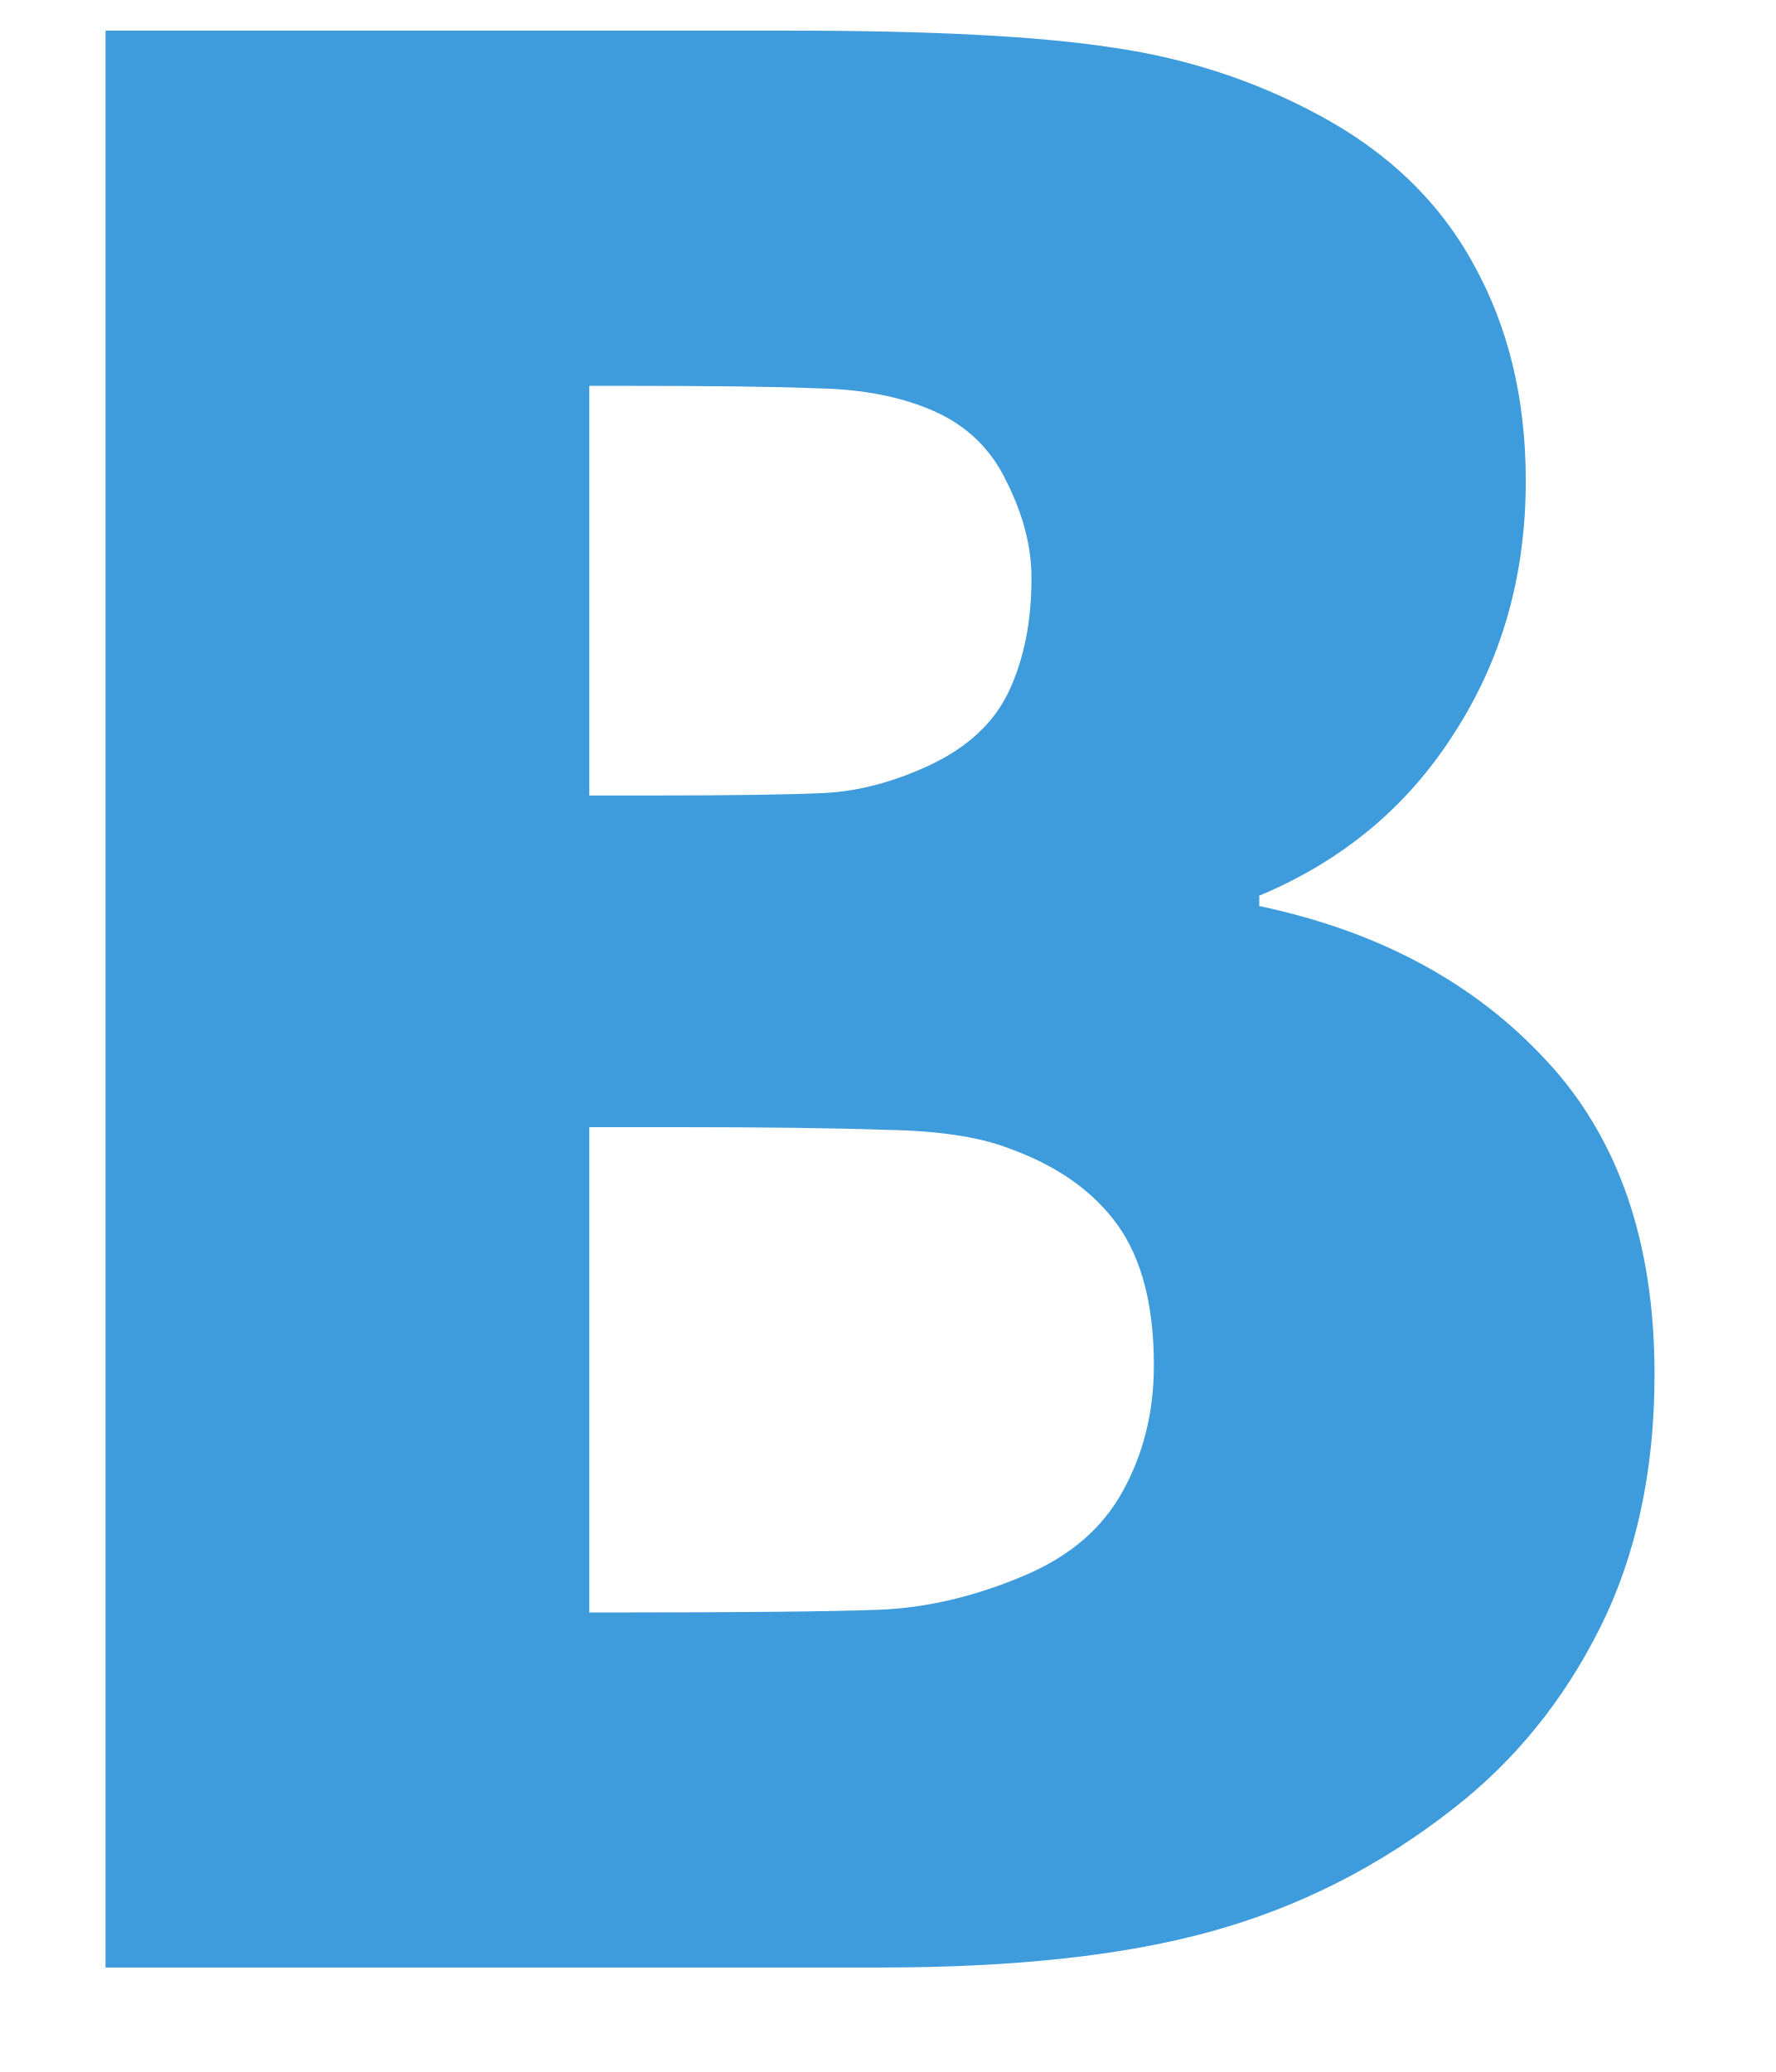
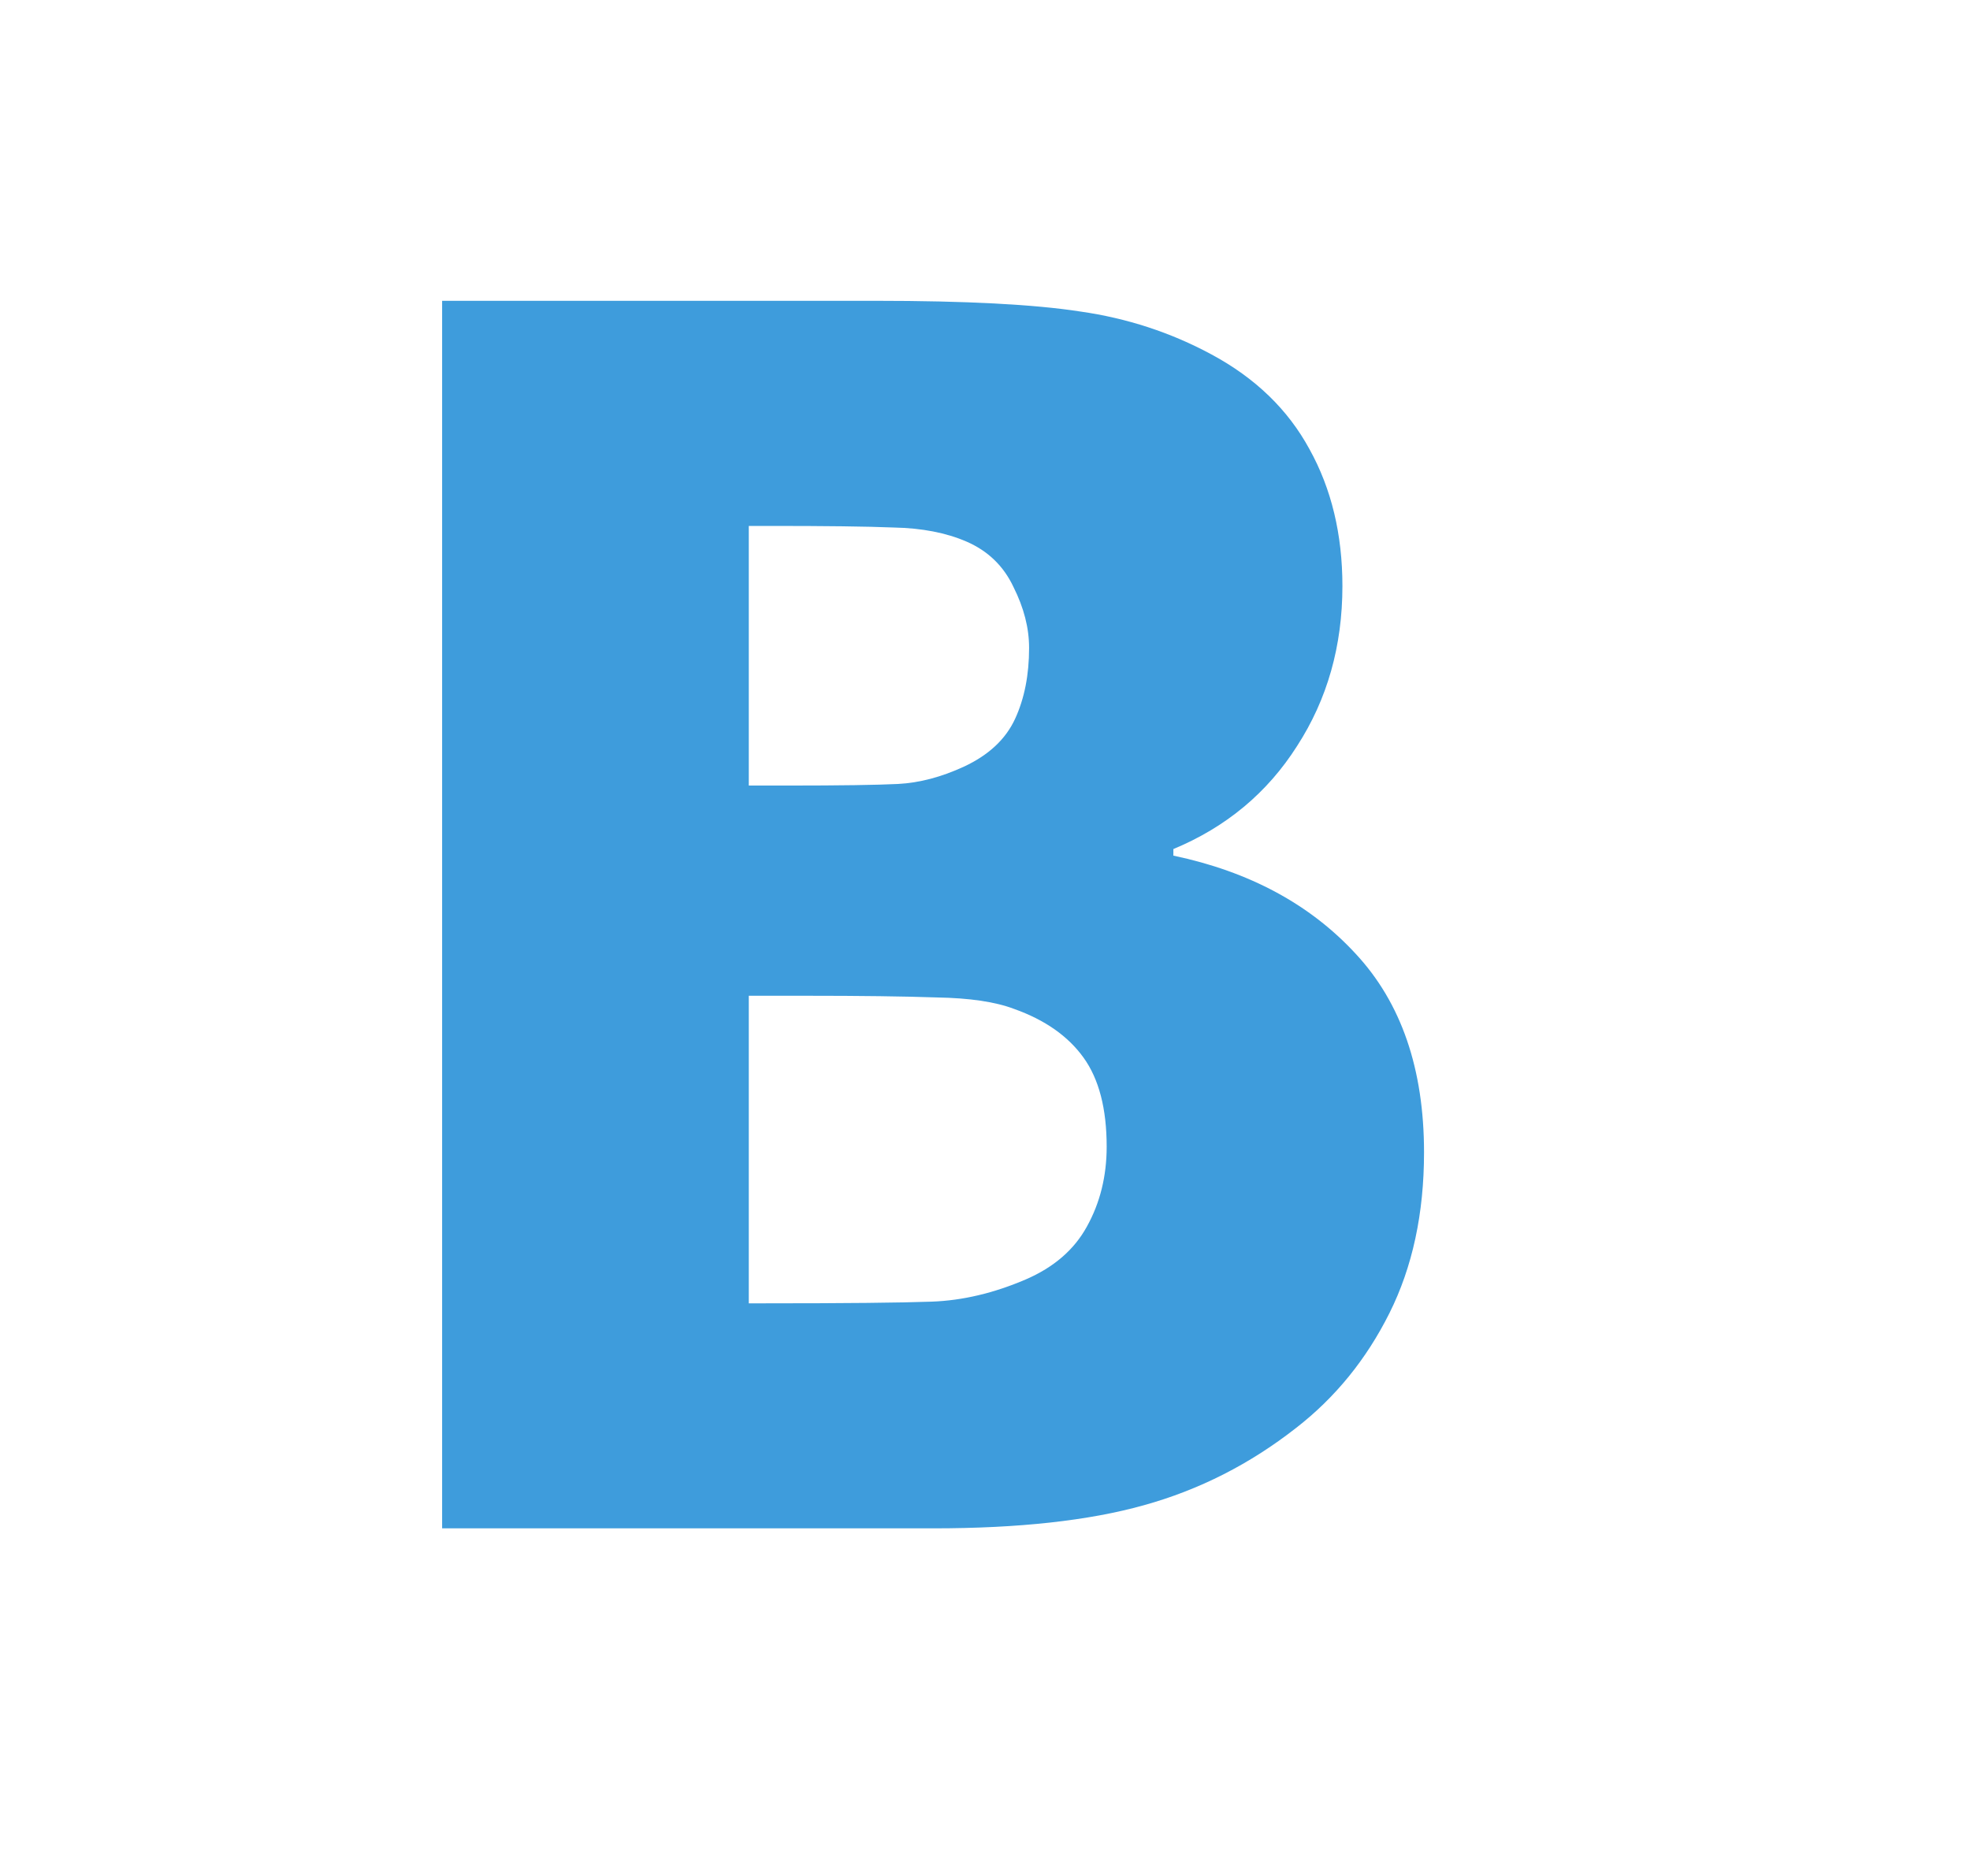
- <svg xmlns="http://www.w3.org/2000/svg" width="12" height="14" viewBox="0 0 12 14" fill="none">
-   <path d="M11.18 9.286C11.18 9.937 11.057 10.508 10.811 11C10.565 11.492 10.234 11.899 9.818 12.222C9.326 12.608 8.784 12.884 8.192 13.048C7.606 13.212 6.859 13.294 5.951 13.294H0.713V0.207H5.336C6.297 0.207 7.023 0.245 7.515 0.321C8.013 0.392 8.479 0.544 8.913 0.778C9.382 1.03 9.73 1.367 9.959 1.789C10.193 2.211 10.31 2.697 10.31 3.248C10.31 3.887 10.149 4.455 9.827 4.953C9.511 5.451 9.071 5.817 8.509 6.052V6.122C9.317 6.292 9.965 6.641 10.451 7.168C10.937 7.69 11.18 8.396 11.18 9.286ZM6.97 3.907C6.97 3.696 6.915 3.48 6.803 3.257C6.698 3.034 6.531 2.873 6.302 2.774C6.086 2.68 5.828 2.63 5.529 2.624C5.236 2.612 4.797 2.607 4.211 2.607H3.982V5.375H4.395C4.958 5.375 5.35 5.369 5.573 5.358C5.802 5.346 6.036 5.284 6.276 5.173C6.54 5.05 6.721 4.88 6.821 4.663C6.921 4.446 6.97 4.194 6.97 3.907ZM7.797 9.225C7.797 8.82 7.715 8.504 7.551 8.276C7.386 8.047 7.14 7.874 6.812 7.757C6.613 7.681 6.338 7.64 5.986 7.634C5.64 7.622 5.175 7.616 4.589 7.616H3.982V10.895H4.158C5.013 10.895 5.605 10.889 5.933 10.877C6.261 10.865 6.595 10.786 6.935 10.64C7.234 10.511 7.451 10.323 7.586 10.077C7.726 9.825 7.797 9.541 7.797 9.225Z" fill="#3E9CDC" />
+ <svg xmlns="http://www.w3.org/2000/svg" width="21" height="20" viewBox="0 0 21 20" fill="none">
+   <path d="M15.18 12.286C15.18 12.937 15.057 13.508 14.811 14C14.565 14.492 14.234 14.899 13.818 15.222C13.326 15.608 12.784 15.884 12.192 16.048C11.606 16.212 10.859 16.294 9.951 16.294H4.713V3.207H9.336C10.297 3.207 11.023 3.245 11.515 3.321C12.013 3.392 12.479 3.544 12.913 3.778C13.382 4.03 13.73 4.367 13.959 4.789C14.193 5.211 14.31 5.697 14.31 6.248C14.31 6.887 14.149 7.455 13.827 7.953C13.511 8.451 13.071 8.818 12.508 9.052V9.122C13.317 9.292 13.965 9.641 14.451 10.168C14.937 10.69 15.18 11.396 15.18 12.286ZM10.97 6.907C10.97 6.696 10.915 6.48 10.803 6.257C10.698 6.034 10.531 5.873 10.303 5.774C10.086 5.68 9.828 5.63 9.529 5.624C9.236 5.612 8.797 5.607 8.211 5.607H7.982V8.375H8.395C8.958 8.375 9.35 8.369 9.573 8.358C9.802 8.346 10.036 8.284 10.276 8.173C10.54 8.05 10.721 7.88 10.821 7.663C10.921 7.446 10.97 7.194 10.97 6.907ZM11.797 12.225C11.797 11.82 11.715 11.504 11.55 11.275C11.386 11.047 11.14 10.874 10.812 10.757C10.613 10.681 10.338 10.64 9.986 10.634C9.64 10.622 9.175 10.616 8.589 10.616H7.982V13.895H8.158C9.013 13.895 9.605 13.889 9.933 13.877C10.261 13.865 10.595 13.786 10.935 13.64C11.234 13.511 11.451 13.323 11.586 13.077C11.726 12.825 11.797 12.541 11.797 12.225Z" fill="#3E9CDC" />
</svg>
